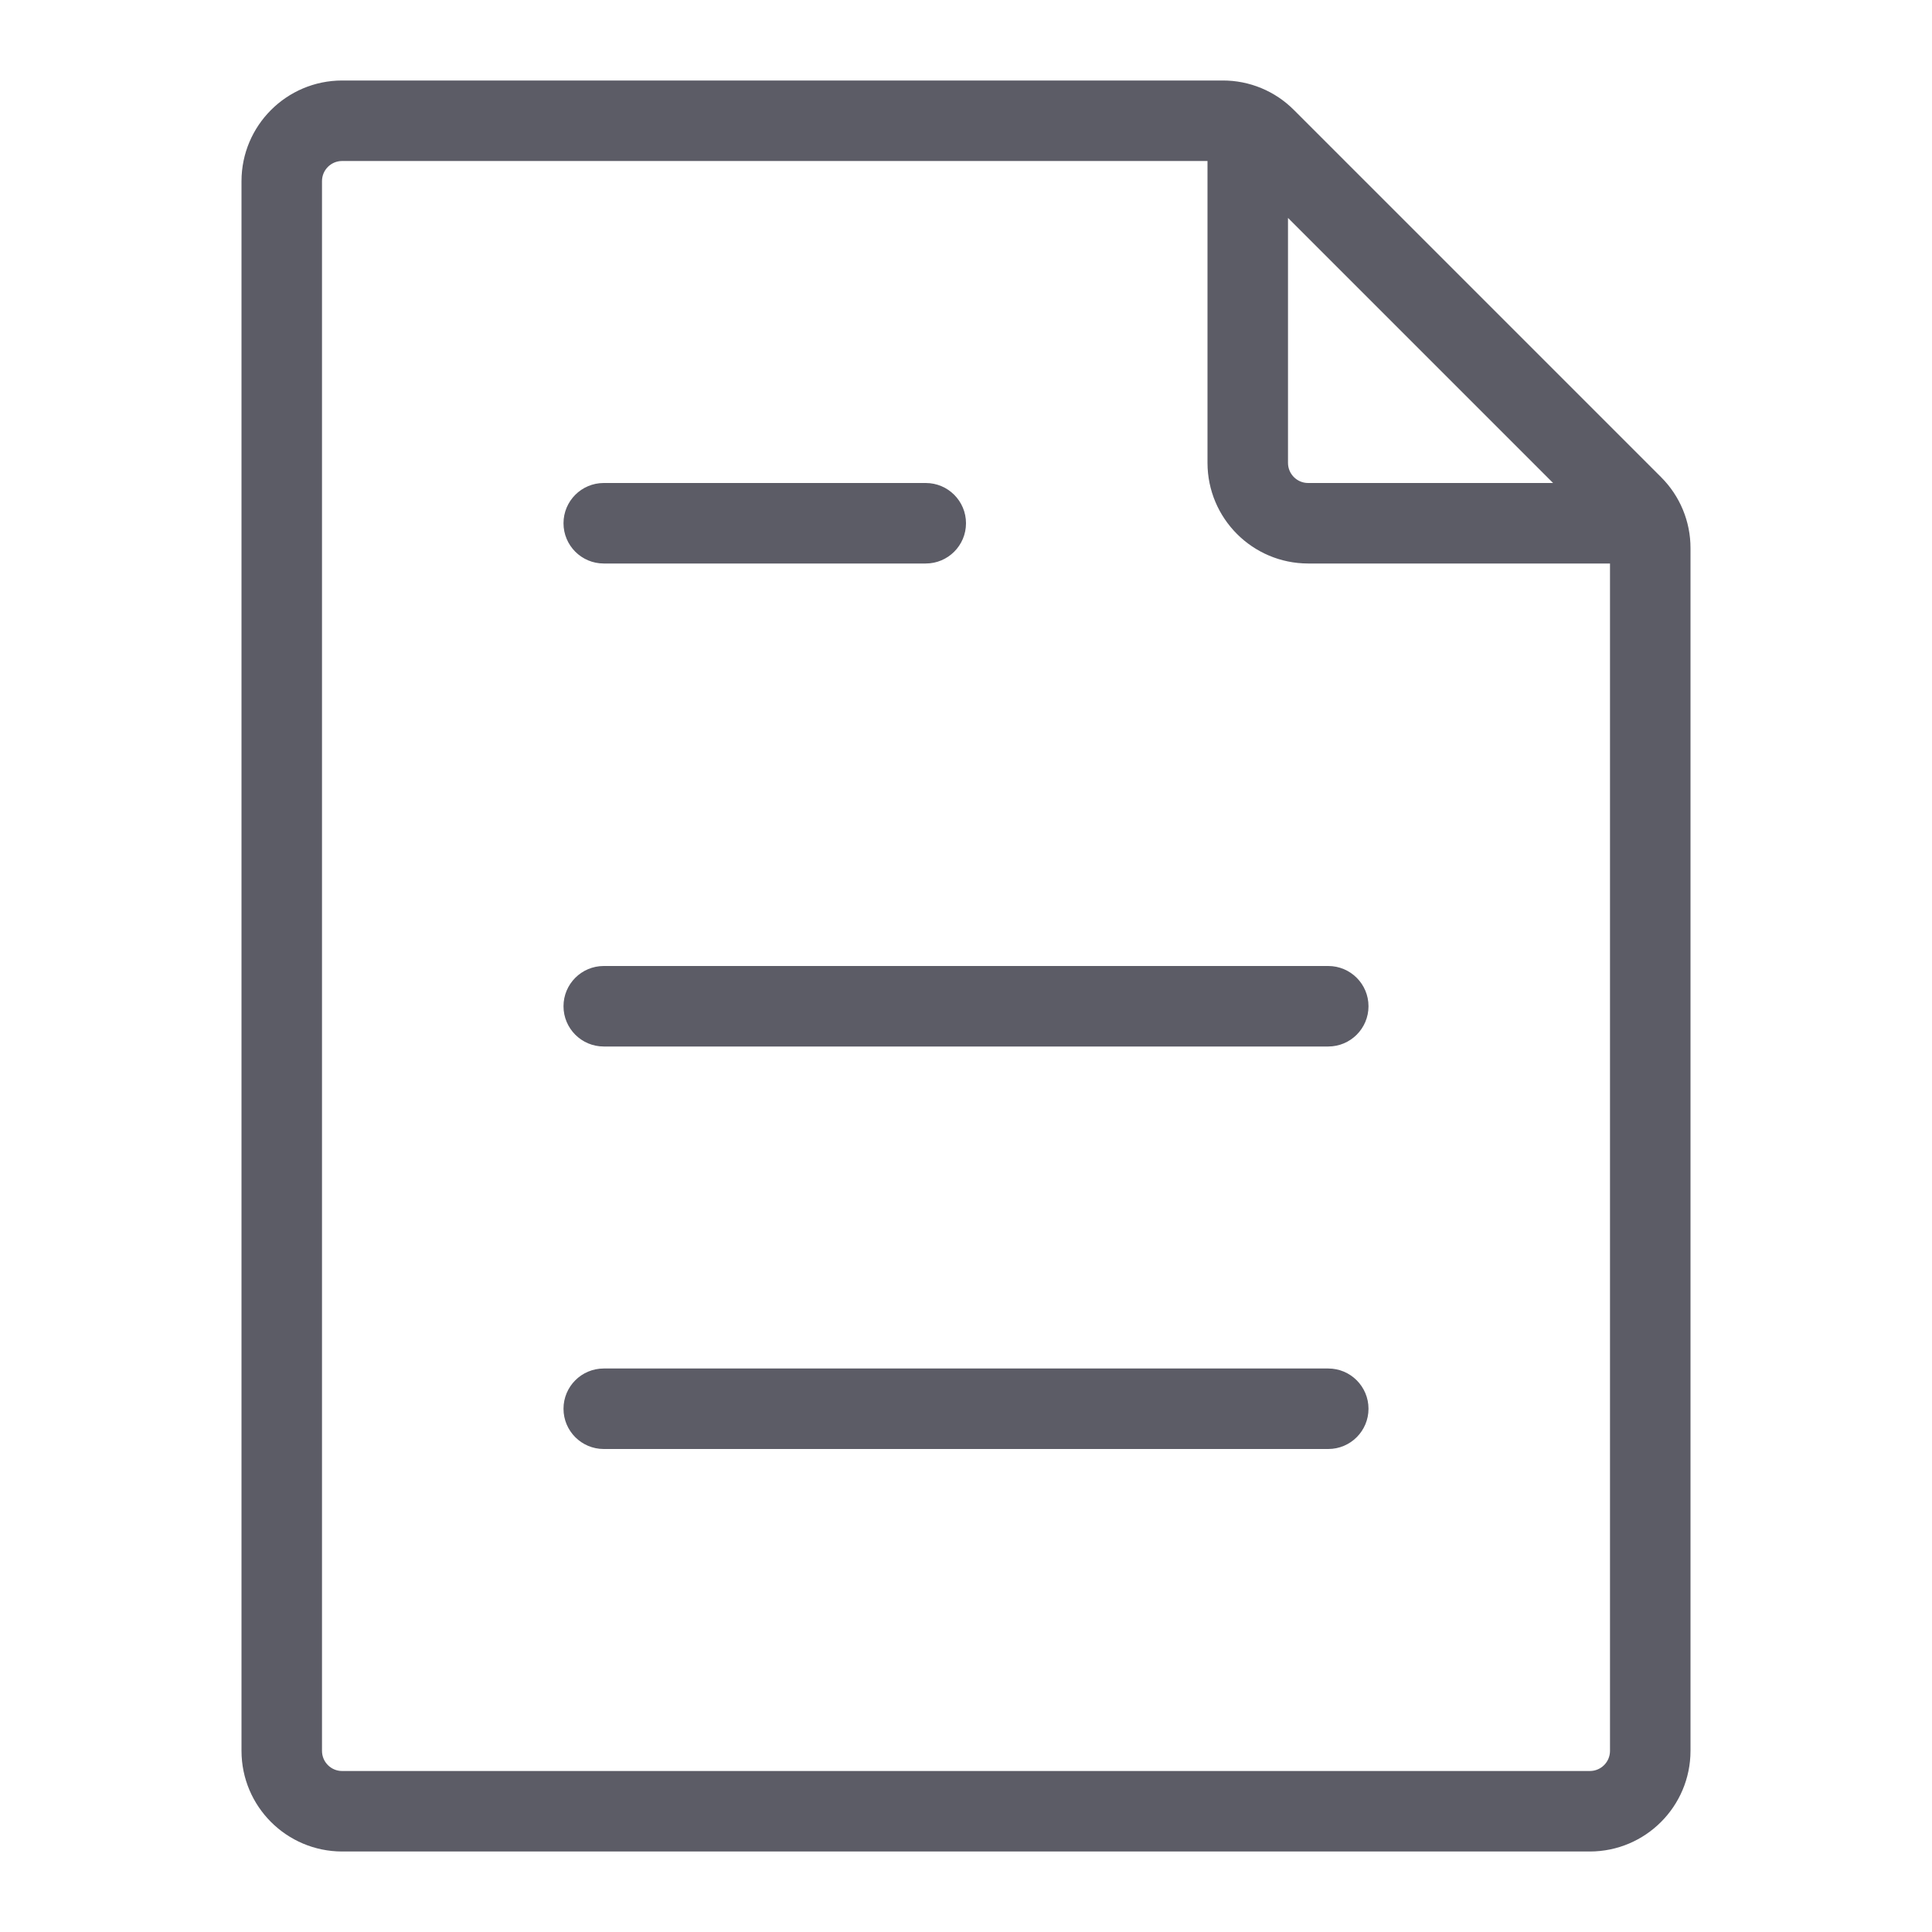
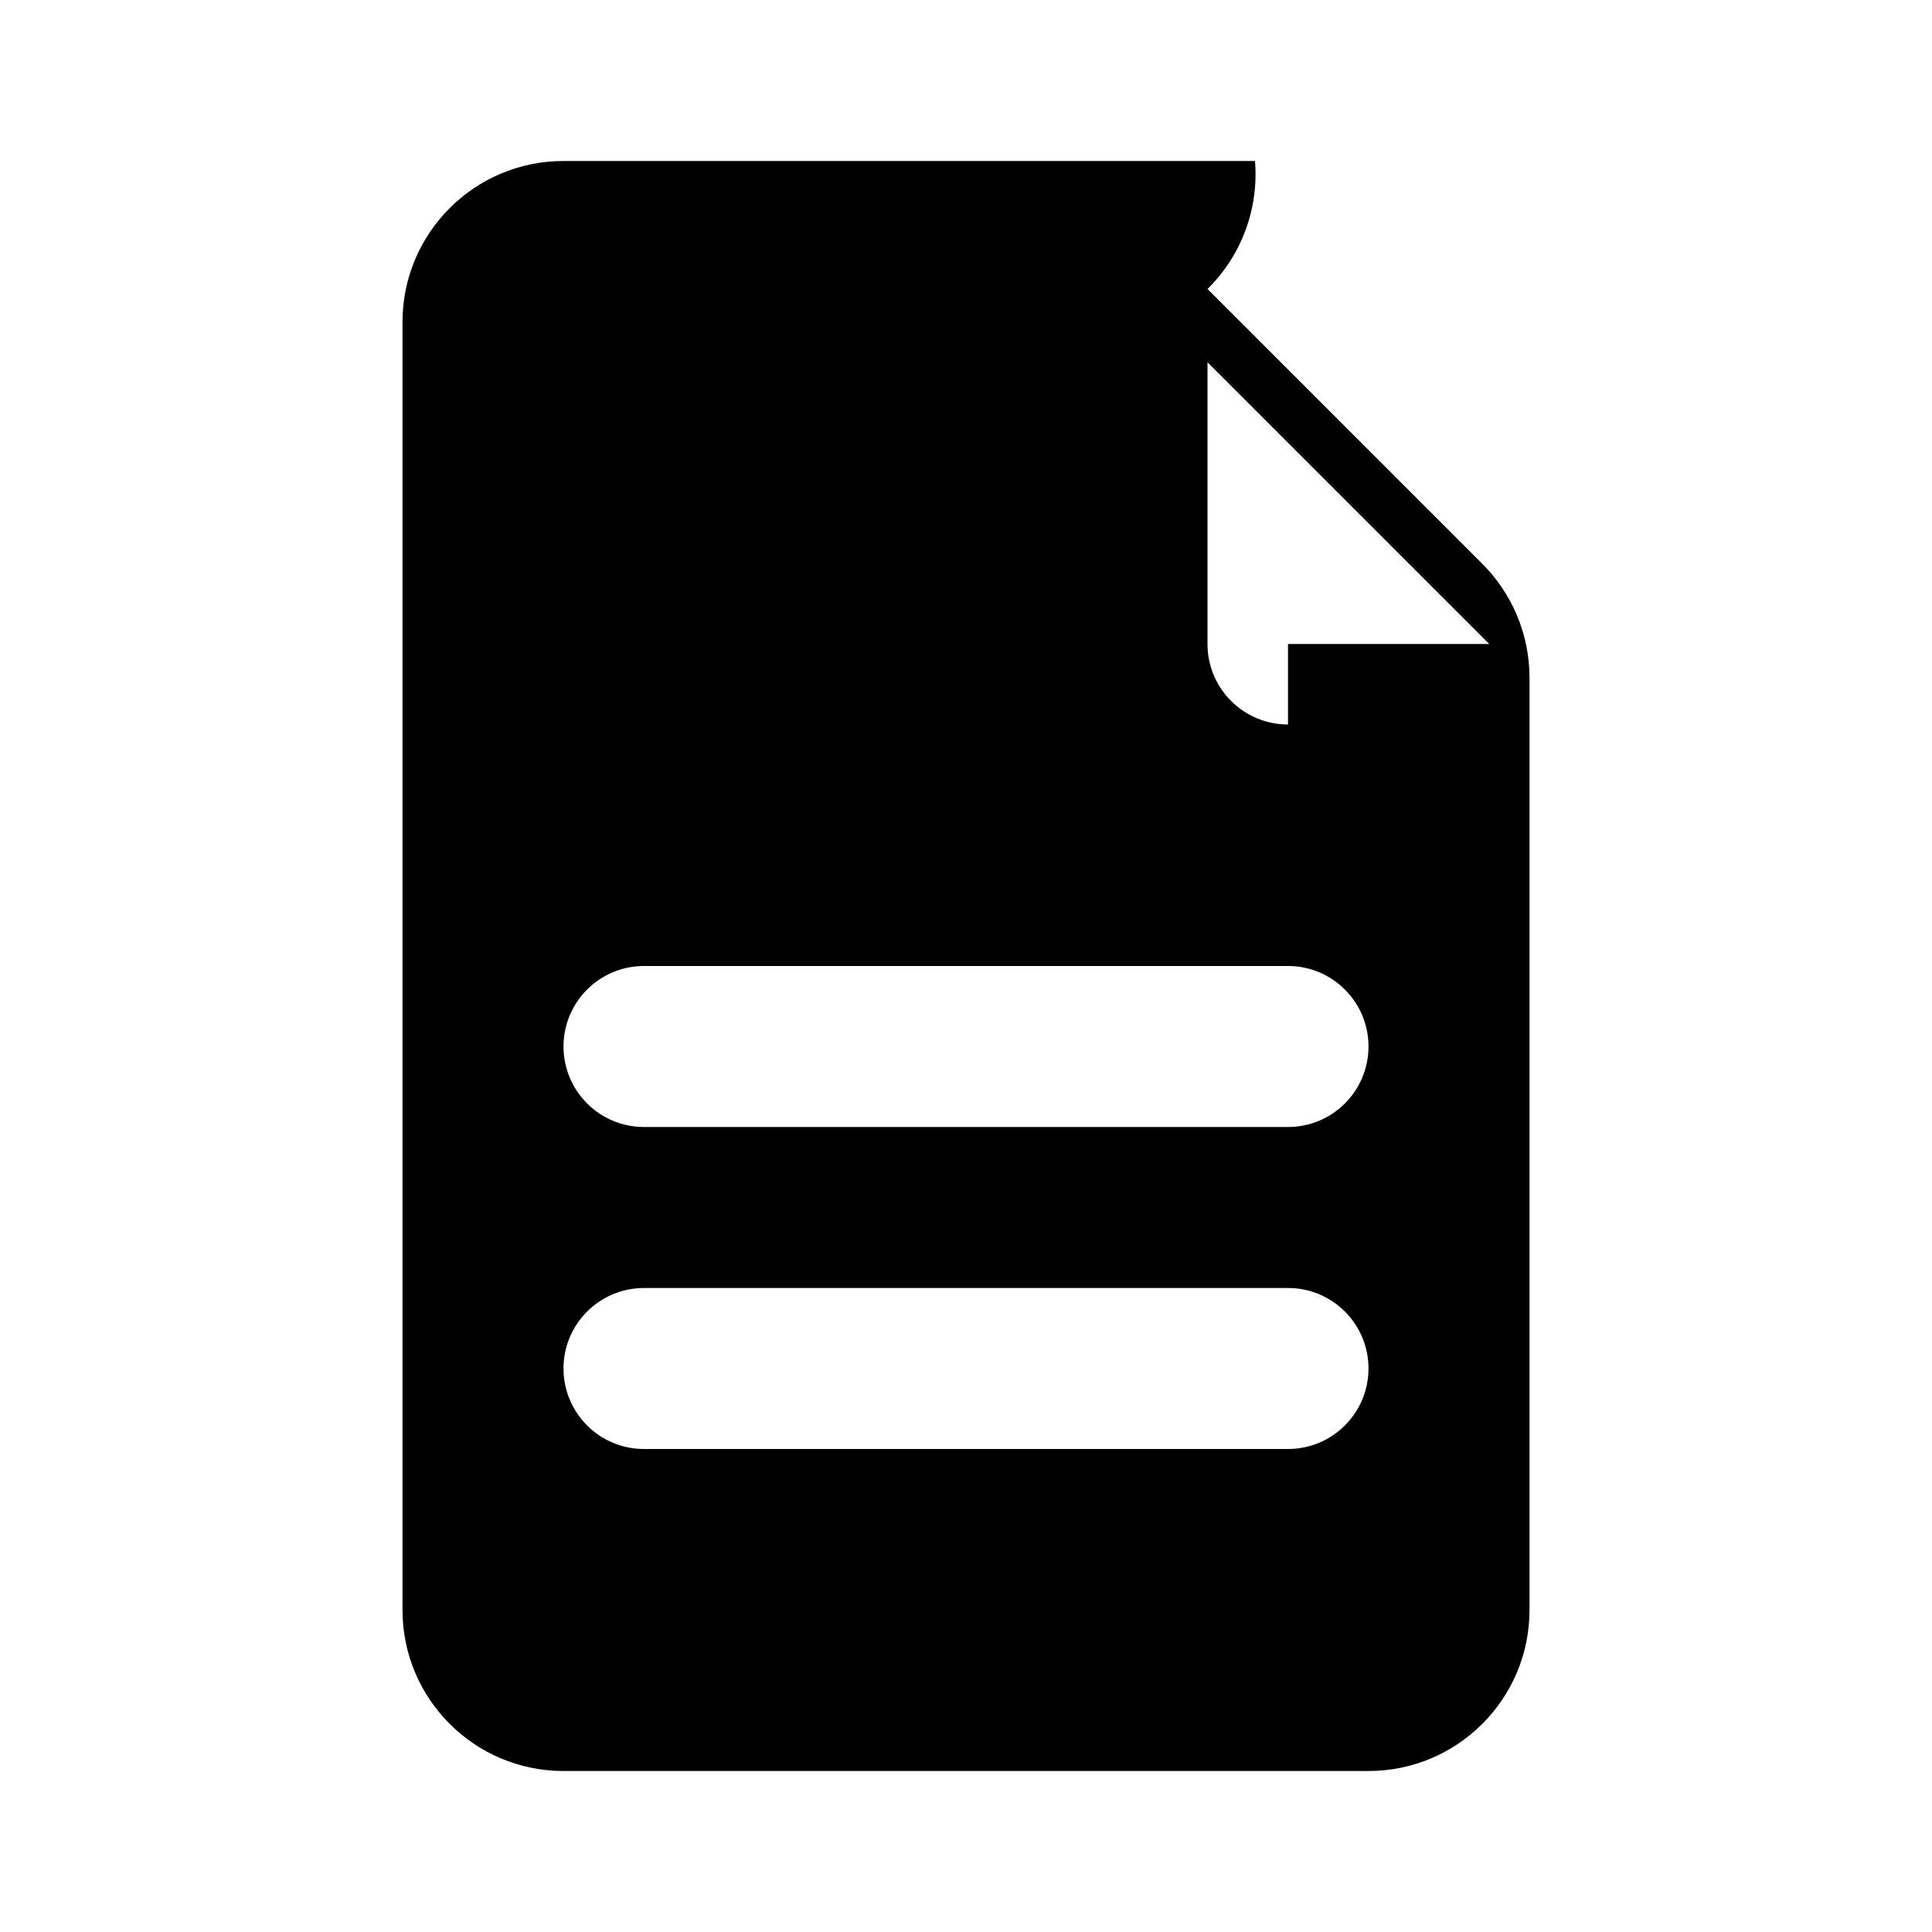
- <svg xmlns="http://www.w3.org/2000/svg" t="1772507600059" class="icon" viewBox="0 0 1024 1024" version="1.1" p-id="7164" width="200" height="200">
-   <path d="M842.667 981.333H181.333a53.393 53.393 0 0 1-53.333-53.333V96a53.393 53.393 0 0 1 53.333-53.333h466.747a52.987 52.987 0 0 1 37.713 15.62l194.587 194.587a52.987 52.987 0 0 1 15.62 37.713V928a53.393 53.393 0 0 1-53.333 53.333zM181.333 85.333a10.667 10.667 0 0 0-10.667 10.667v832a10.667 10.667 0 0 0 10.667 10.667h661.333a10.667 10.667 0 0 0 10.667-10.667V298.667h-160a53.393 53.393 0 0 1-53.333-53.333V85.333z m501.333 30.167V245.333a10.667 10.667 0 0 0 10.667 10.667h129.833z m21.333 652.5H320a21.333 21.333 0 0 1 0-42.667h384a21.333 21.333 0 0 1 0 42.667z m0-213.333H320a21.333 21.333 0 0 1 0-42.667h384a21.333 21.333 0 0 1 0 42.667zM490.667 298.667H320a21.333 21.333 0 0 1 0-42.667h170.667a21.333 21.333 0 0 1 0 42.667z" fill="#5C5C66" p-id="7165" />
+ <svg xmlns="http://www.w3.org/2000/svg" viewBox="0 0 24 24">
+   <path fill="currentColor" d="M7 2a2 2 0 0 0-2 2v16a2 2 0 0 0 2 2h10a2 2 0 0 0 2-2V8.41a2 2 0 0 0-.59-1.41l-3.41-3.41A2 2 0 0 0 15.59 2H7Zm9 7a1 1 0 0 1-1-1V4.5L18.5 8H16Zm-8 3h8a1 1 0 1 1 0 2H8a1 1 0 1 1 0-2Zm0 4h8a1 1 0 1 1 0 2H8a1 1 0 1 1 0-2Z" />
</svg>
